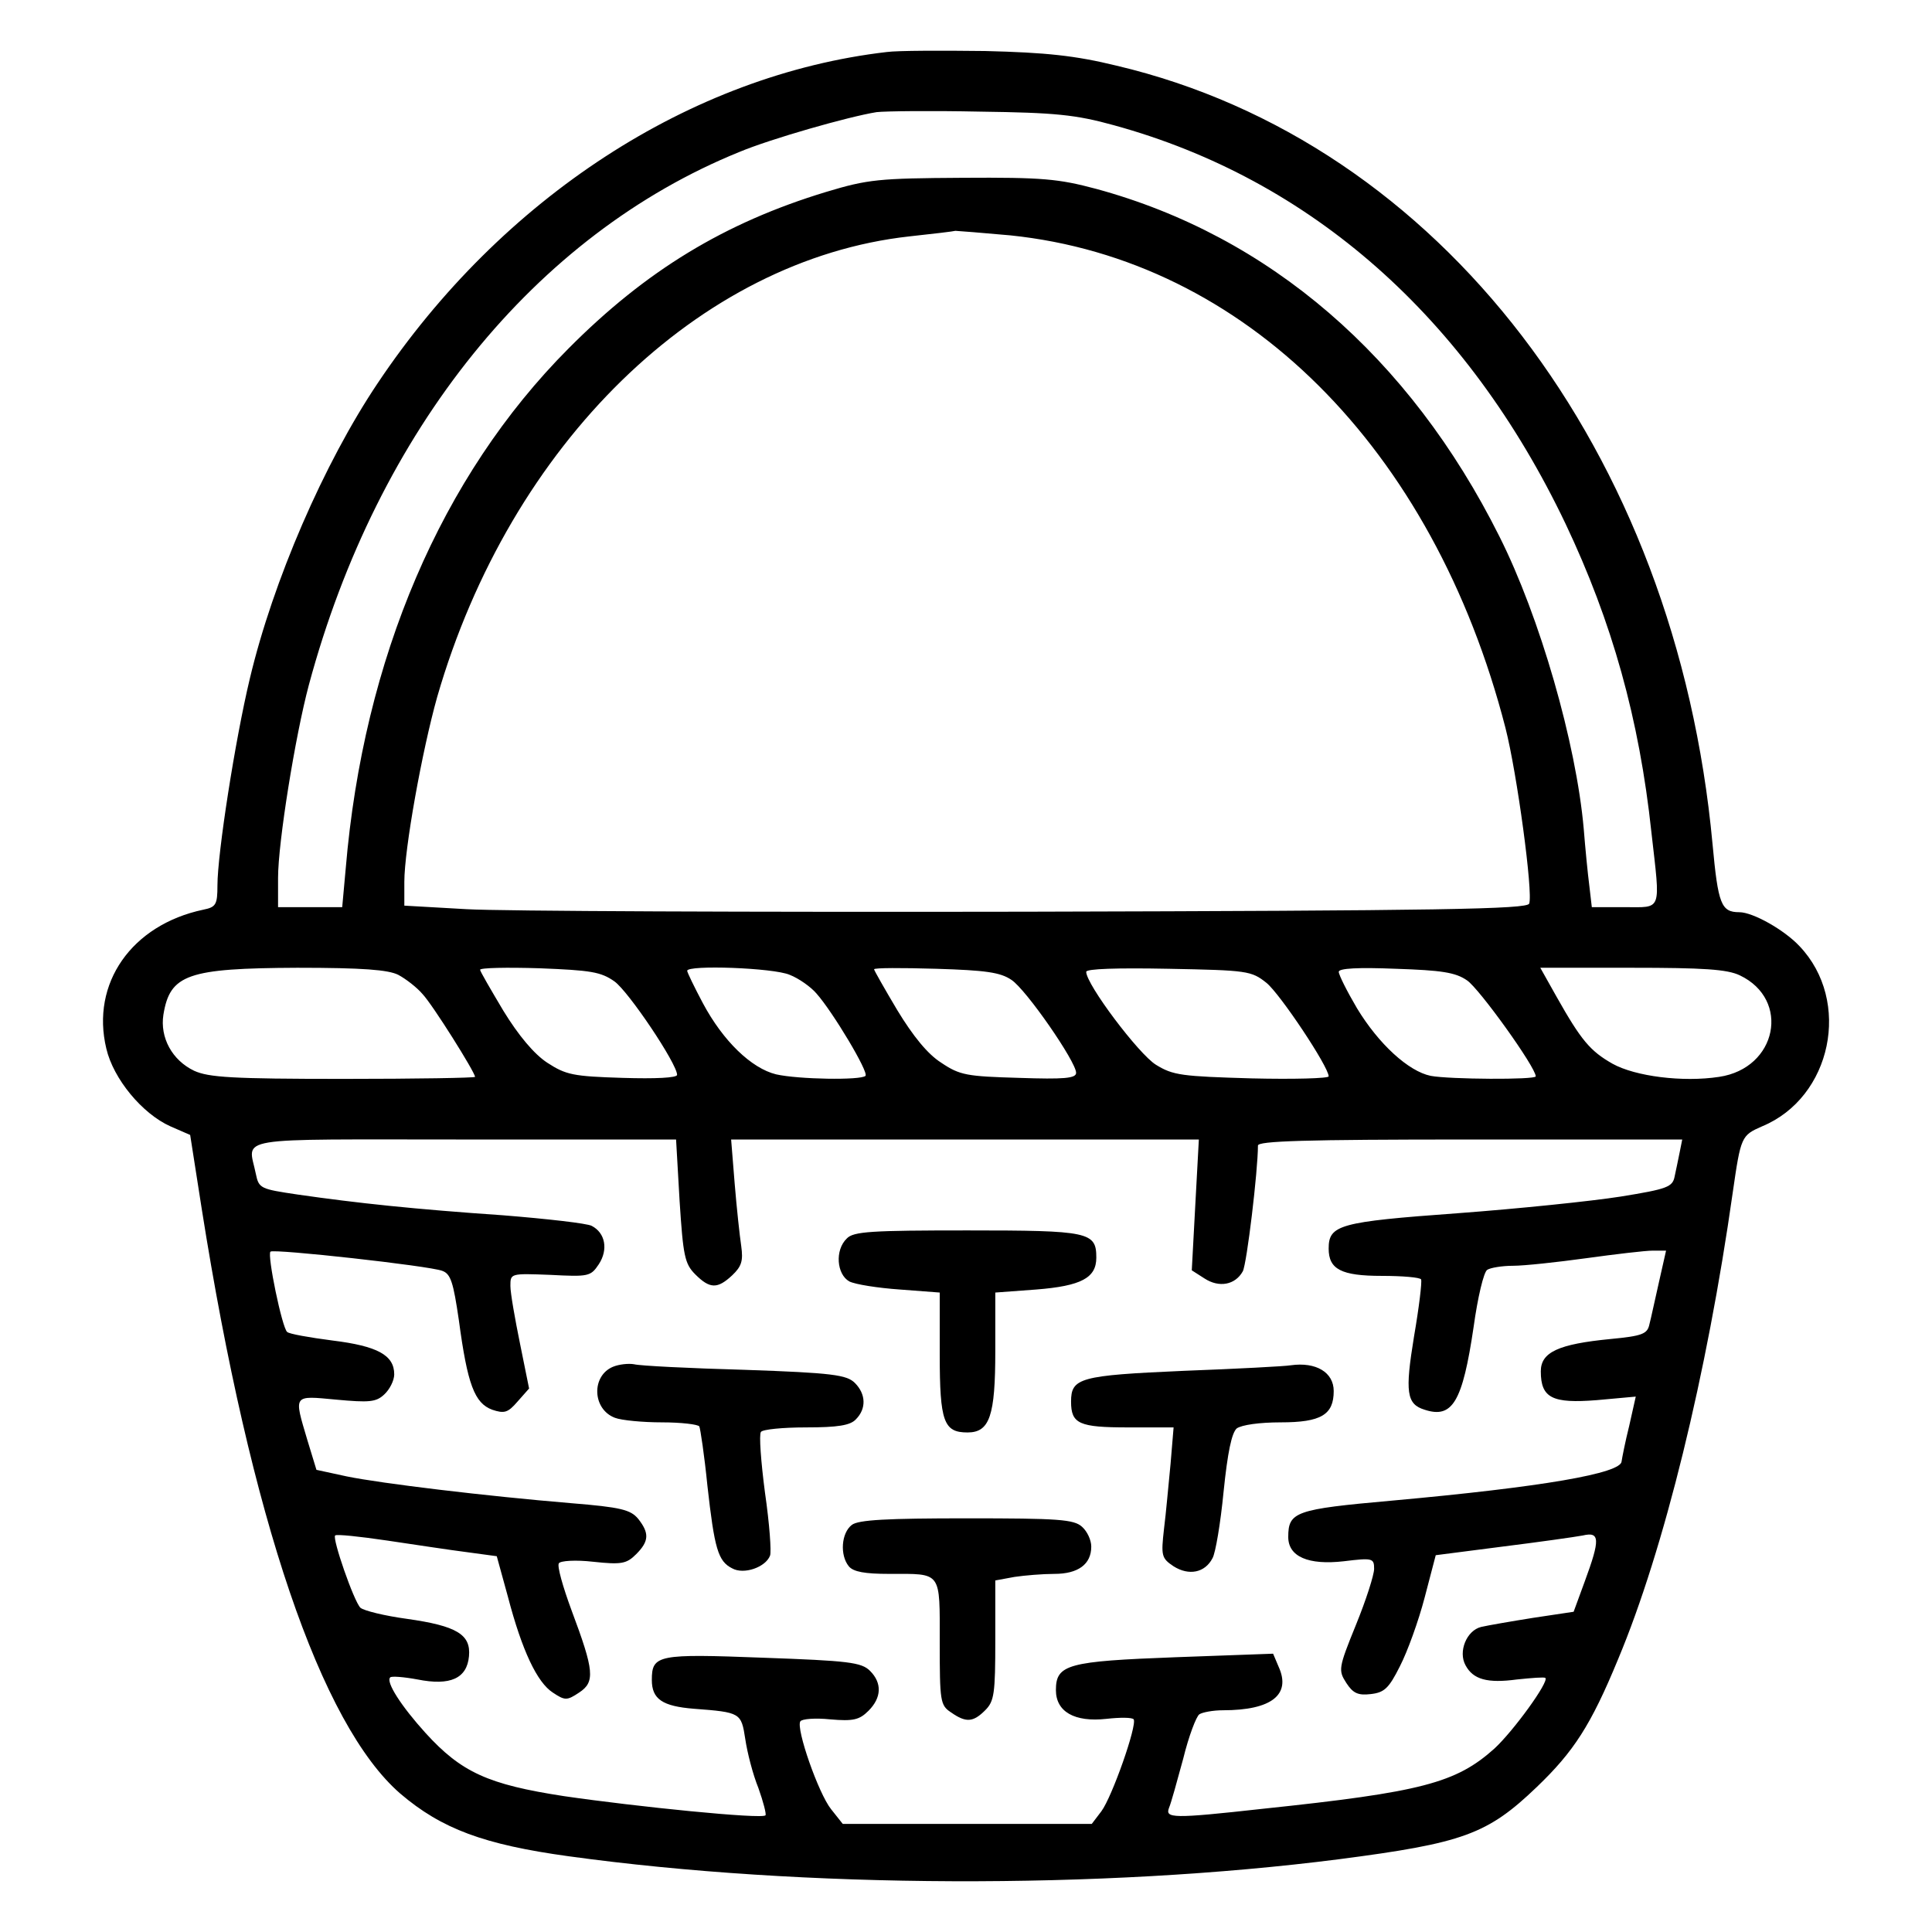
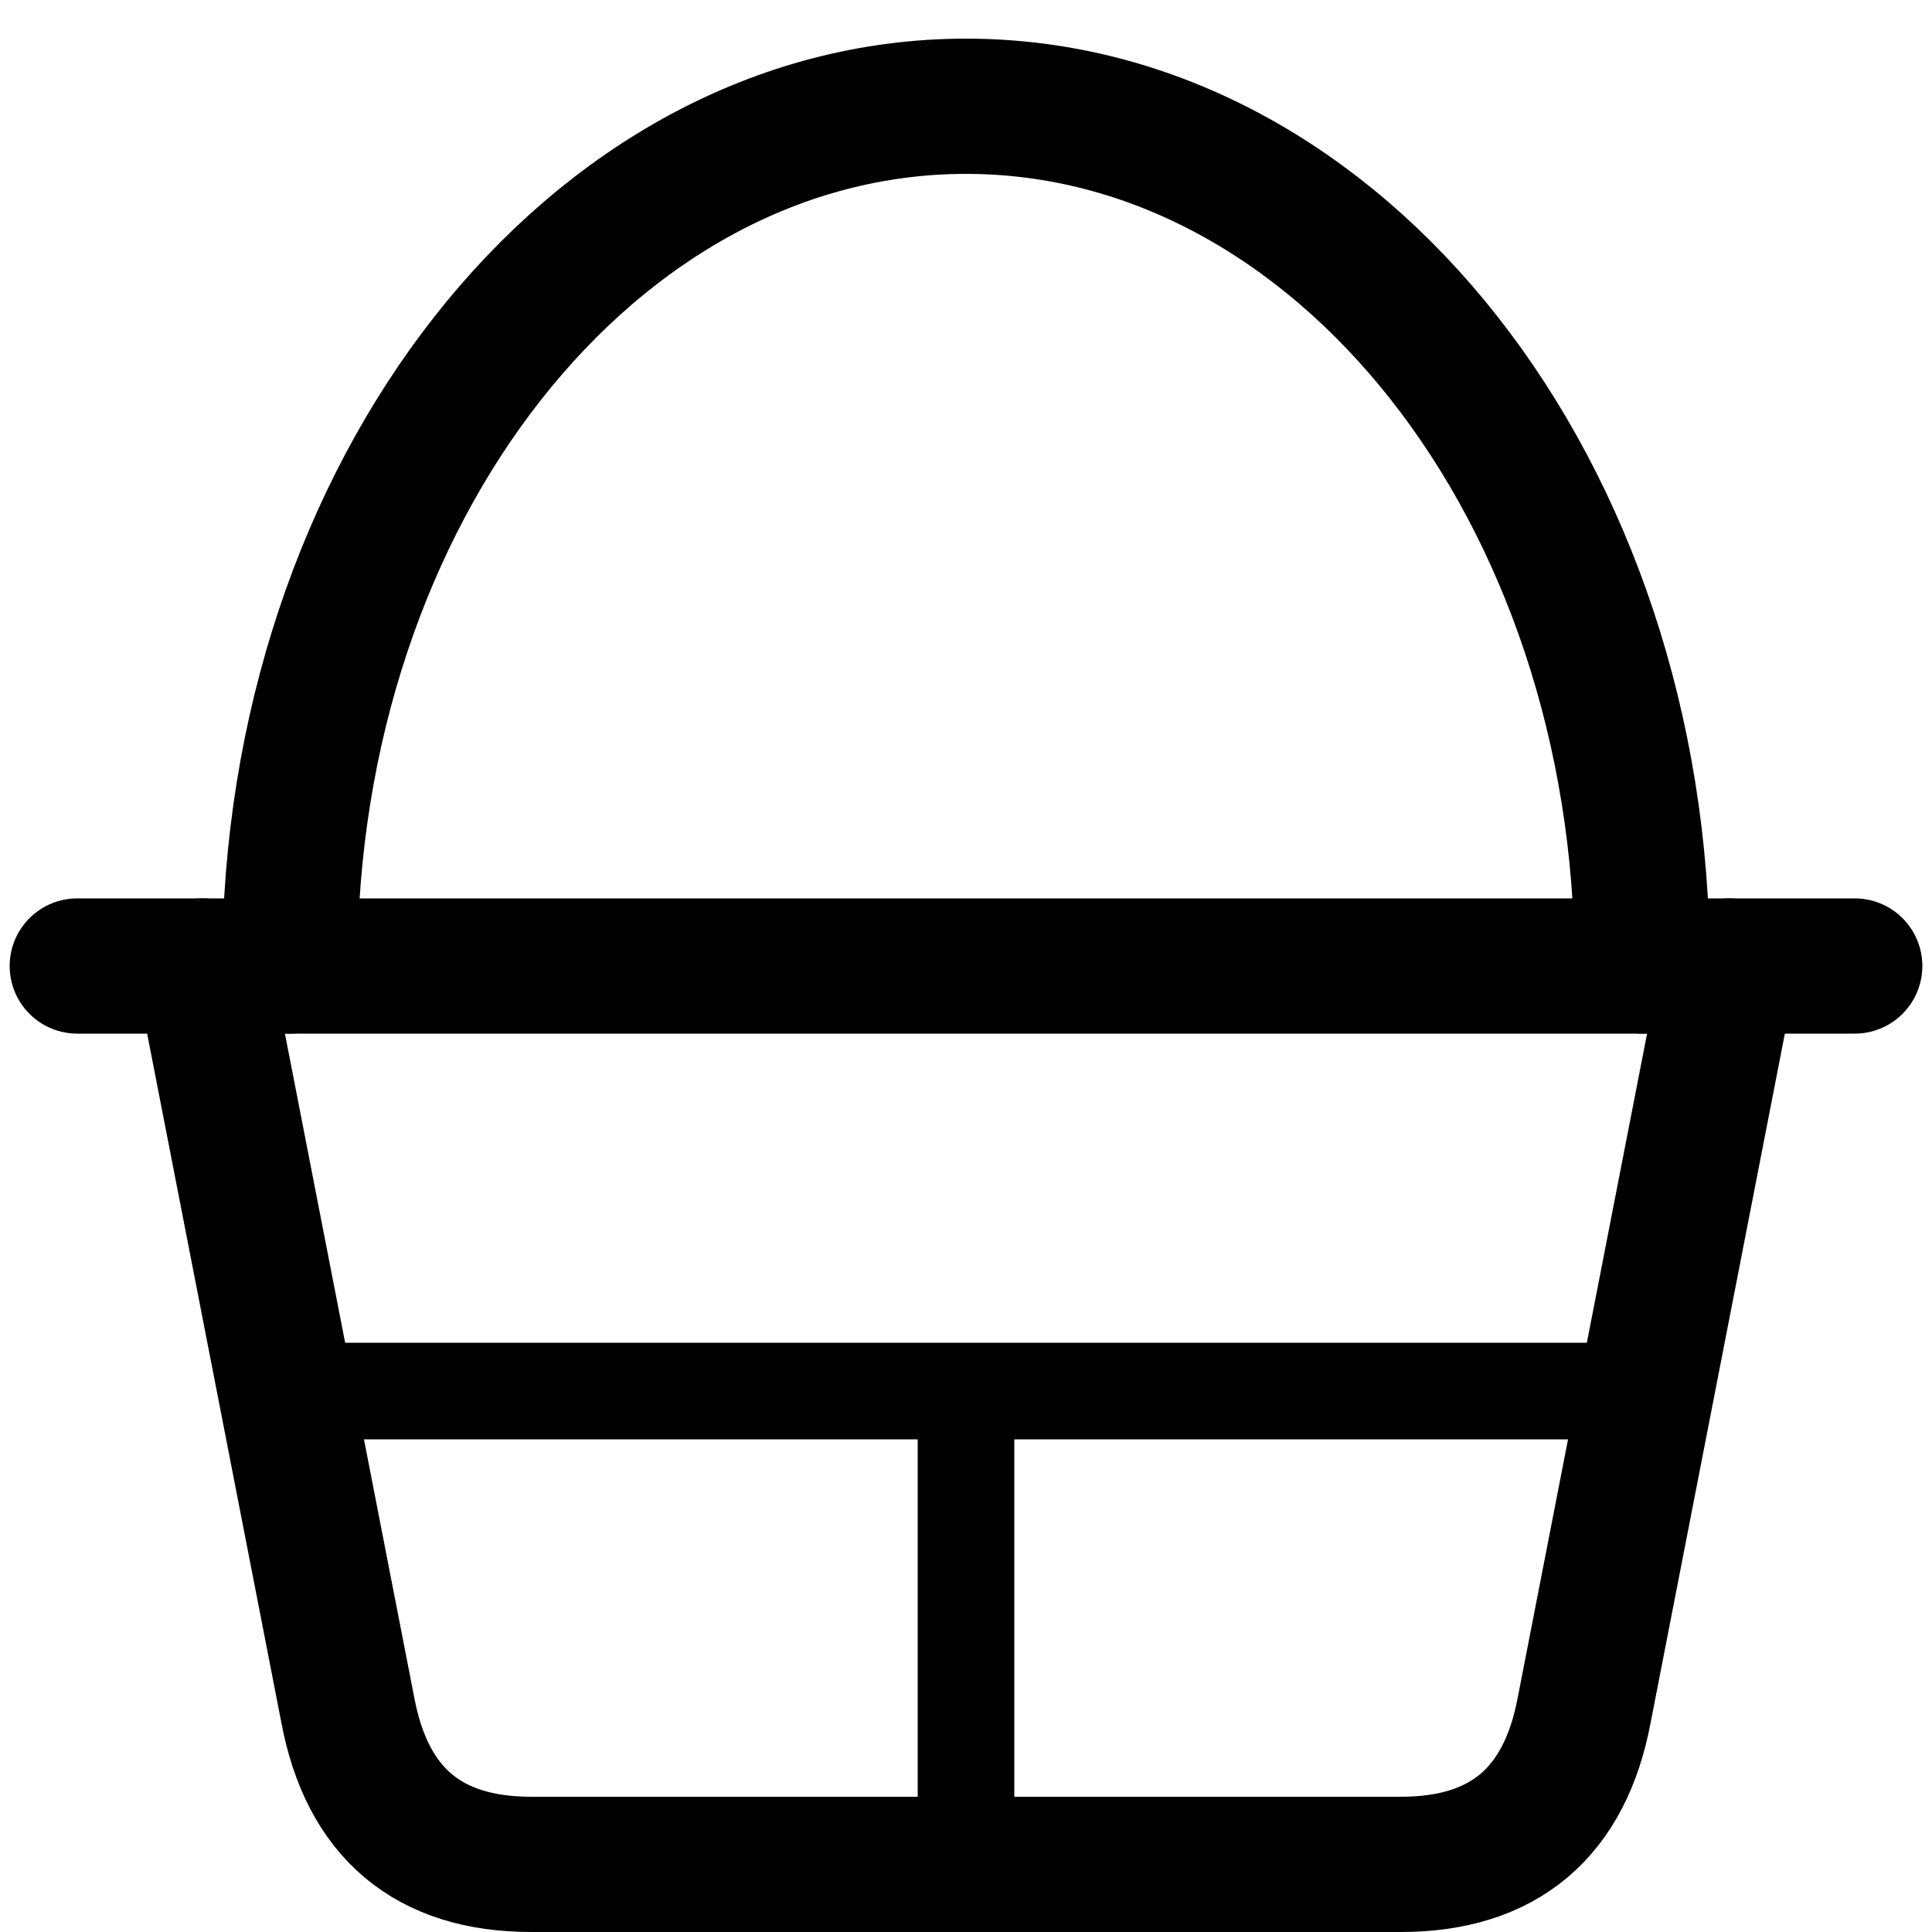
- <svg xmlns="http://www.w3.org/2000/svg" viewBox="-14.05 36.4 382.5 382.5" width="382.5" height="382.5" role="img" aria-label="Panaru">
-   <g transform="translate(0,430) scale(0.1,-0.1)" fill="#000000" stroke="none">
-     <path d="M1615 3833 c-387 -45 -762 -288 -1008 -656 -106 -158 -207 -391 -253 -585 -29 -121 -64 -346 -64 -409 0 -38 -3 -43 -28 -48 -142 -30 -223 -146 -192 -275 14 -60 71 -129 127 -154 l39 -17 23 -147 c97 -613 236 -1021 393 -1157 82 -70 166 -101 333 -124 464 -64 1056 -66 1525 -6 246 32 294 49 392 143 73 70 107 122 161 253 91 217 176 564 227 924 16 111 17 113 58 131 138 57 178 248 74 357 -30 32 -92 67 -119 67 -36 0 -42 16 -53 135 -72 778 -540 1390 -1180 1541 -82 20 -139 26 -260 29 -85 1 -173 1 -195 -2z m450 -145 c390 -107 699 -380 894 -789 92 -194 146 -386 170 -611 18 -159 22 -148 -53 -148 l-65 0 -5 43 c-3 23 -8 74 -11 112 -15 170 -87 420 -167 579 -178 356 -456 595 -798 688 -75 20 -106 23 -265 22 -166 -1 -187 -3 -270 -28 -201 -61 -357 -156 -510 -310 -252 -253 -406 -614 -441 -1029 l-7 -77 -63 0 -64 0 0 58 c0 70 34 281 61 382 136 505 448 891 852 1055 62 26 216 70 272 79 17 2 109 3 205 1 149 -2 189 -6 265 -27z m-205 -218 c463 -48 837 -420 980 -975 23 -90 55 -327 47 -348 -4 -11 -172 -14 -993 -16 -544 -1 -1044 1 -1111 5 l-123 7 0 47 c0 65 35 259 65 366 145 502 519 866 935 912 47 5 88 10 91 11 4 0 53 -4 109 -9z m-1212 -1464 c15 -8 37 -25 48 -38 20 -21 104 -155 104 -164 0 -2 -117 -4 -261 -4 -221 0 -266 3 -295 16 -44 21 -68 66 -61 111 13 80 48 92 265 93 130 0 180 -4 200 -14z m428 -13 c28 -20 124 -163 124 -185 0 -6 -43 -8 -108 -6 -98 3 -112 6 -149 30 -26 17 -57 54 -87 103 -25 42 -46 78 -46 81 0 4 53 5 118 3 101 -4 121 -7 148 -26z m347 13 c18 -7 42 -24 53 -37 32 -36 104 -156 97 -163 -9 -9 -133 -7 -177 3 -49 12 -105 66 -145 141 -17 32 -31 61 -31 64 0 12 171 6 203 -8z m439 -10 c29 -19 128 -162 128 -184 0 -11 -24 -13 -113 -10 -103 3 -117 5 -154 30 -27 17 -56 53 -87 104 -25 42 -46 79 -46 81 0 3 55 3 123 1 98 -3 127 -7 149 -22z m505 -6 c27 -22 123 -166 123 -185 0 -4 -69 -6 -152 -4 -139 4 -156 6 -190 27 -34 21 -138 159 -138 184 0 6 61 8 163 6 156 -3 164 -4 194 -28z m397 5 c24 -16 136 -172 136 -190 0 -7 -171 -6 -208 1 -44 9 -103 63 -146 134 -20 34 -36 66 -36 72 0 7 39 9 113 6 90 -3 118 -7 141 -23z m540 10 c101 -48 74 -184 -41 -201 -72 -11 -166 1 -211 26 -44 25 -62 46 -111 133 l-32 57 181 0 c142 0 189 -3 214 -15z m-2099 -447 c7 -108 10 -124 31 -145 29 -29 44 -29 73 -2 19 18 22 29 18 58 -3 20 -9 75 -13 124 l-7 87 463 0 463 0 -7 -129 -7 -130 25 -16 c29 -19 61 -13 76 14 8 15 30 199 30 249 0 9 91 12 420 12 l420 0 -5 -25 c-3 -14 -7 -35 -10 -48 -4 -21 -14 -25 -107 -40 -57 -9 -202 -24 -323 -33 -234 -17 -255 -23 -255 -70 0 -41 25 -54 105 -54 41 0 76 -3 78 -7 2 -5 -4 -55 -14 -113 -18 -110 -15 -134 21 -145 55 -18 75 15 97 164 8 58 20 109 27 113 6 4 29 8 51 8 22 0 87 7 145 15 58 8 117 15 132 15 l26 0 -14 -62 c-8 -35 -16 -73 -19 -84 -4 -19 -14 -23 -77 -29 -103 -10 -138 -26 -138 -64 0 -53 23 -64 111 -57 l77 7 -13 -58 c-8 -32 -14 -63 -15 -70 0 -24 -157 -51 -455 -78 -191 -17 -205 -22 -205 -72 0 -39 40 -56 110 -48 57 7 60 6 60 -15 0 -12 -16 -62 -36 -111 -35 -86 -35 -90 -19 -115 13 -20 23 -25 48 -22 27 3 36 11 58 55 15 29 37 90 49 136 l22 84 132 17 c72 9 143 19 159 22 34 8 35 -7 4 -91 l-22 -60 -80 -12 c-44 -7 -90 -15 -103 -18 -29 -7 -46 -49 -31 -76 15 -28 43 -36 102 -28 29 3 54 5 56 3 8 -7 -63 -105 -101 -140 -76 -68 -144 -86 -458 -119 -180 -20 -194 -19 -186 2 4 9 16 53 28 97 11 45 26 84 32 88 6 4 27 8 47 8 96 0 135 31 110 86 l-11 26 -193 -7 c-213 -8 -237 -14 -237 -65 0 -43 37 -64 100 -57 27 3 51 3 54 -1 7 -12 -43 -154 -64 -182 l-19 -25 -246 0 -247 0 -23 29 c-25 31 -70 160 -61 174 3 5 30 7 59 4 46 -4 58 -1 76 17 26 26 27 55 3 79 -17 17 -43 20 -211 26 -209 8 -221 6 -221 -44 0 -38 21 -52 83 -57 93 -7 94 -8 102 -60 4 -27 15 -70 26 -97 10 -28 16 -52 14 -54 -7 -8 -255 17 -399 38 -150 23 -203 47 -274 125 -48 53 -79 101 -70 110 2 3 27 1 54 -4 65 -13 98 2 102 46 4 43 -24 60 -123 74 -44 6 -85 16 -92 22 -13 13 -56 137 -50 143 2 3 49 -2 103 -10 54 -8 126 -19 158 -23 l59 -8 22 -80 c28 -107 58 -170 89 -190 24 -16 28 -16 52 0 32 21 30 43 -15 163 -17 46 -29 88 -25 93 3 5 33 7 68 3 56 -6 66 -4 85 15 26 26 26 42 4 70 -15 18 -34 23 -133 31 -168 14 -376 39 -444 53 l-60 13 -18 59 c-27 91 -29 88 57 80 65 -6 79 -5 95 10 11 10 20 28 20 40 0 38 -33 56 -122 67 -46 6 -86 13 -90 17 -10 8 -40 153 -33 159 6 6 314 -28 340 -38 17 -6 22 -23 33 -98 17 -127 31 -164 66 -177 24 -8 31 -6 50 16 l23 26 -18 89 c-10 49 -19 100 -19 114 0 25 0 25 79 22 76 -4 80 -3 96 21 19 29 13 62 -14 76 -9 5 -89 14 -176 21 -175 12 -288 24 -406 41 -74 11 -77 12 -83 41 -15 75 -55 68 413 68 l419 0 7 -122z" />
-     <path d="M1536 1484 c-24 -23 -20 -71 5 -85 12 -6 57 -13 100 -16 l79 -6 0 -123 c0 -133 8 -154 55 -154 44 0 55 33 55 161 l0 116 81 6 c89 7 119 23 119 63 0 51 -14 54 -255 54 -190 0 -226 -2 -239 -16z" />
-     <path d="M1073 1230 c-43 -18 -41 -84 4 -101 13 -5 55 -9 93 -9 38 0 71 -4 74 -8 2 -4 10 -57 16 -117 14 -125 21 -150 49 -164 23 -13 66 2 75 25 3 7 -1 63 -10 125 -8 61 -12 115 -8 120 3 5 43 9 89 9 63 0 88 4 99 16 21 21 20 50 -2 72 -16 16 -44 20 -218 26 -109 3 -208 8 -219 11 -11 2 -30 0 -42 -5z" />
-     <path d="M2415 1233 c-11 -2 -106 -7 -212 -11 -206 -9 -223 -14 -223 -61 0 -44 16 -51 113 -51 l90 0 -6 -72 c-4 -40 -9 -98 -13 -129 -6 -53 -5 -58 19 -74 30 -19 62 -13 77 16 6 10 16 70 22 132 8 78 16 116 26 125 10 7 45 12 87 12 80 0 105 15 105 62 0 37 -35 58 -85 51z" />
-     <path d="M1546 917 c-21 -16 -24 -60 -6 -82 9 -11 32 -15 80 -15 105 0 100 7 100 -136 0 -116 1 -124 22 -138 30 -21 44 -20 68 4 18 18 20 33 20 139 l0 118 38 7 c20 3 56 6 79 6 47 0 73 19 73 54 0 13 -8 30 -18 39 -16 15 -47 17 -228 17 -159 0 -215 -3 -228 -13z" />
+ <svg xmlns="http://www.w3.org/2000/svg" viewBox="0 0 100 100" width="100" height="100" role="img" aria-label="Panaru">
+   <g fill="none" stroke="#000000" stroke-linecap="round" stroke-linejoin="round">
+     <path d="M15 50A35 44.5 0 0 1 85 50" stroke-width="7" />
+     <path d="M4 50H96" stroke-width="7" />
+     <path d="M10.5 50L18 88.5Q19.5 96.5 27.5 96.5H72.5Q80.5 96.5 82 88.5L89.5 50" stroke-width="7" />
+     <path d="M15 72H85M50 72V96.5" stroke-width="5" stroke-linecap="butt" />
  </g>
</svg>
